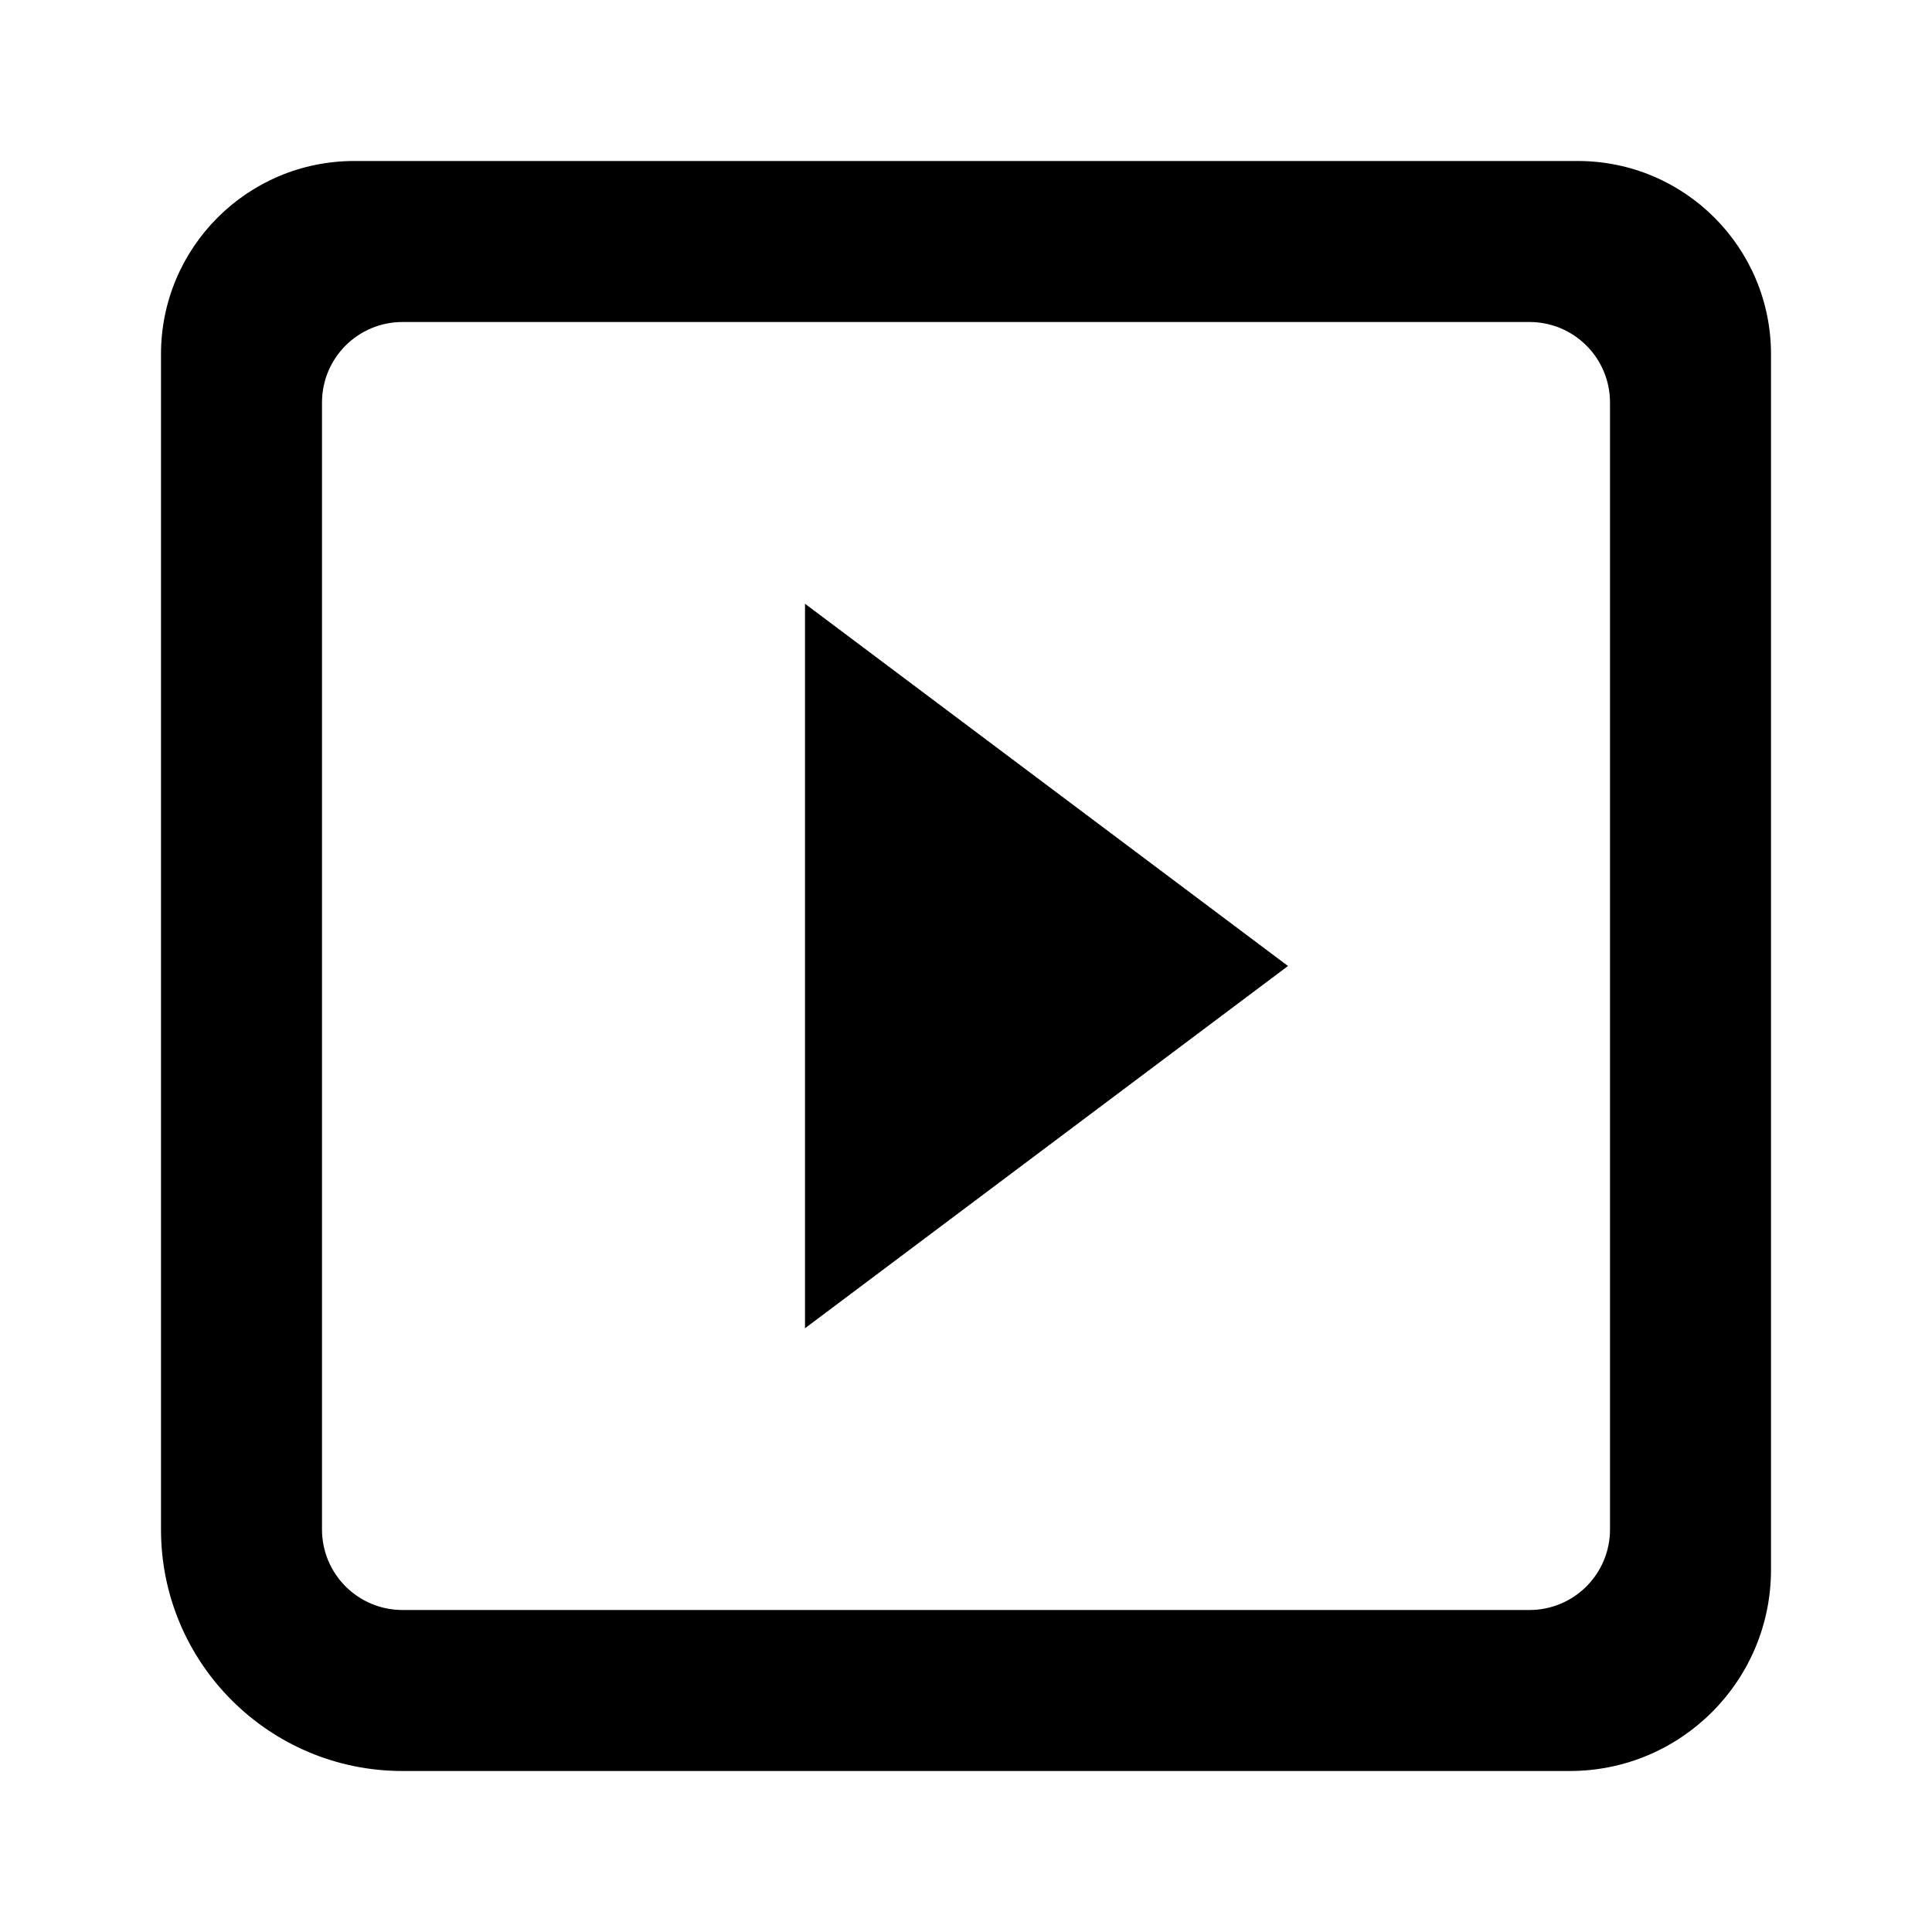
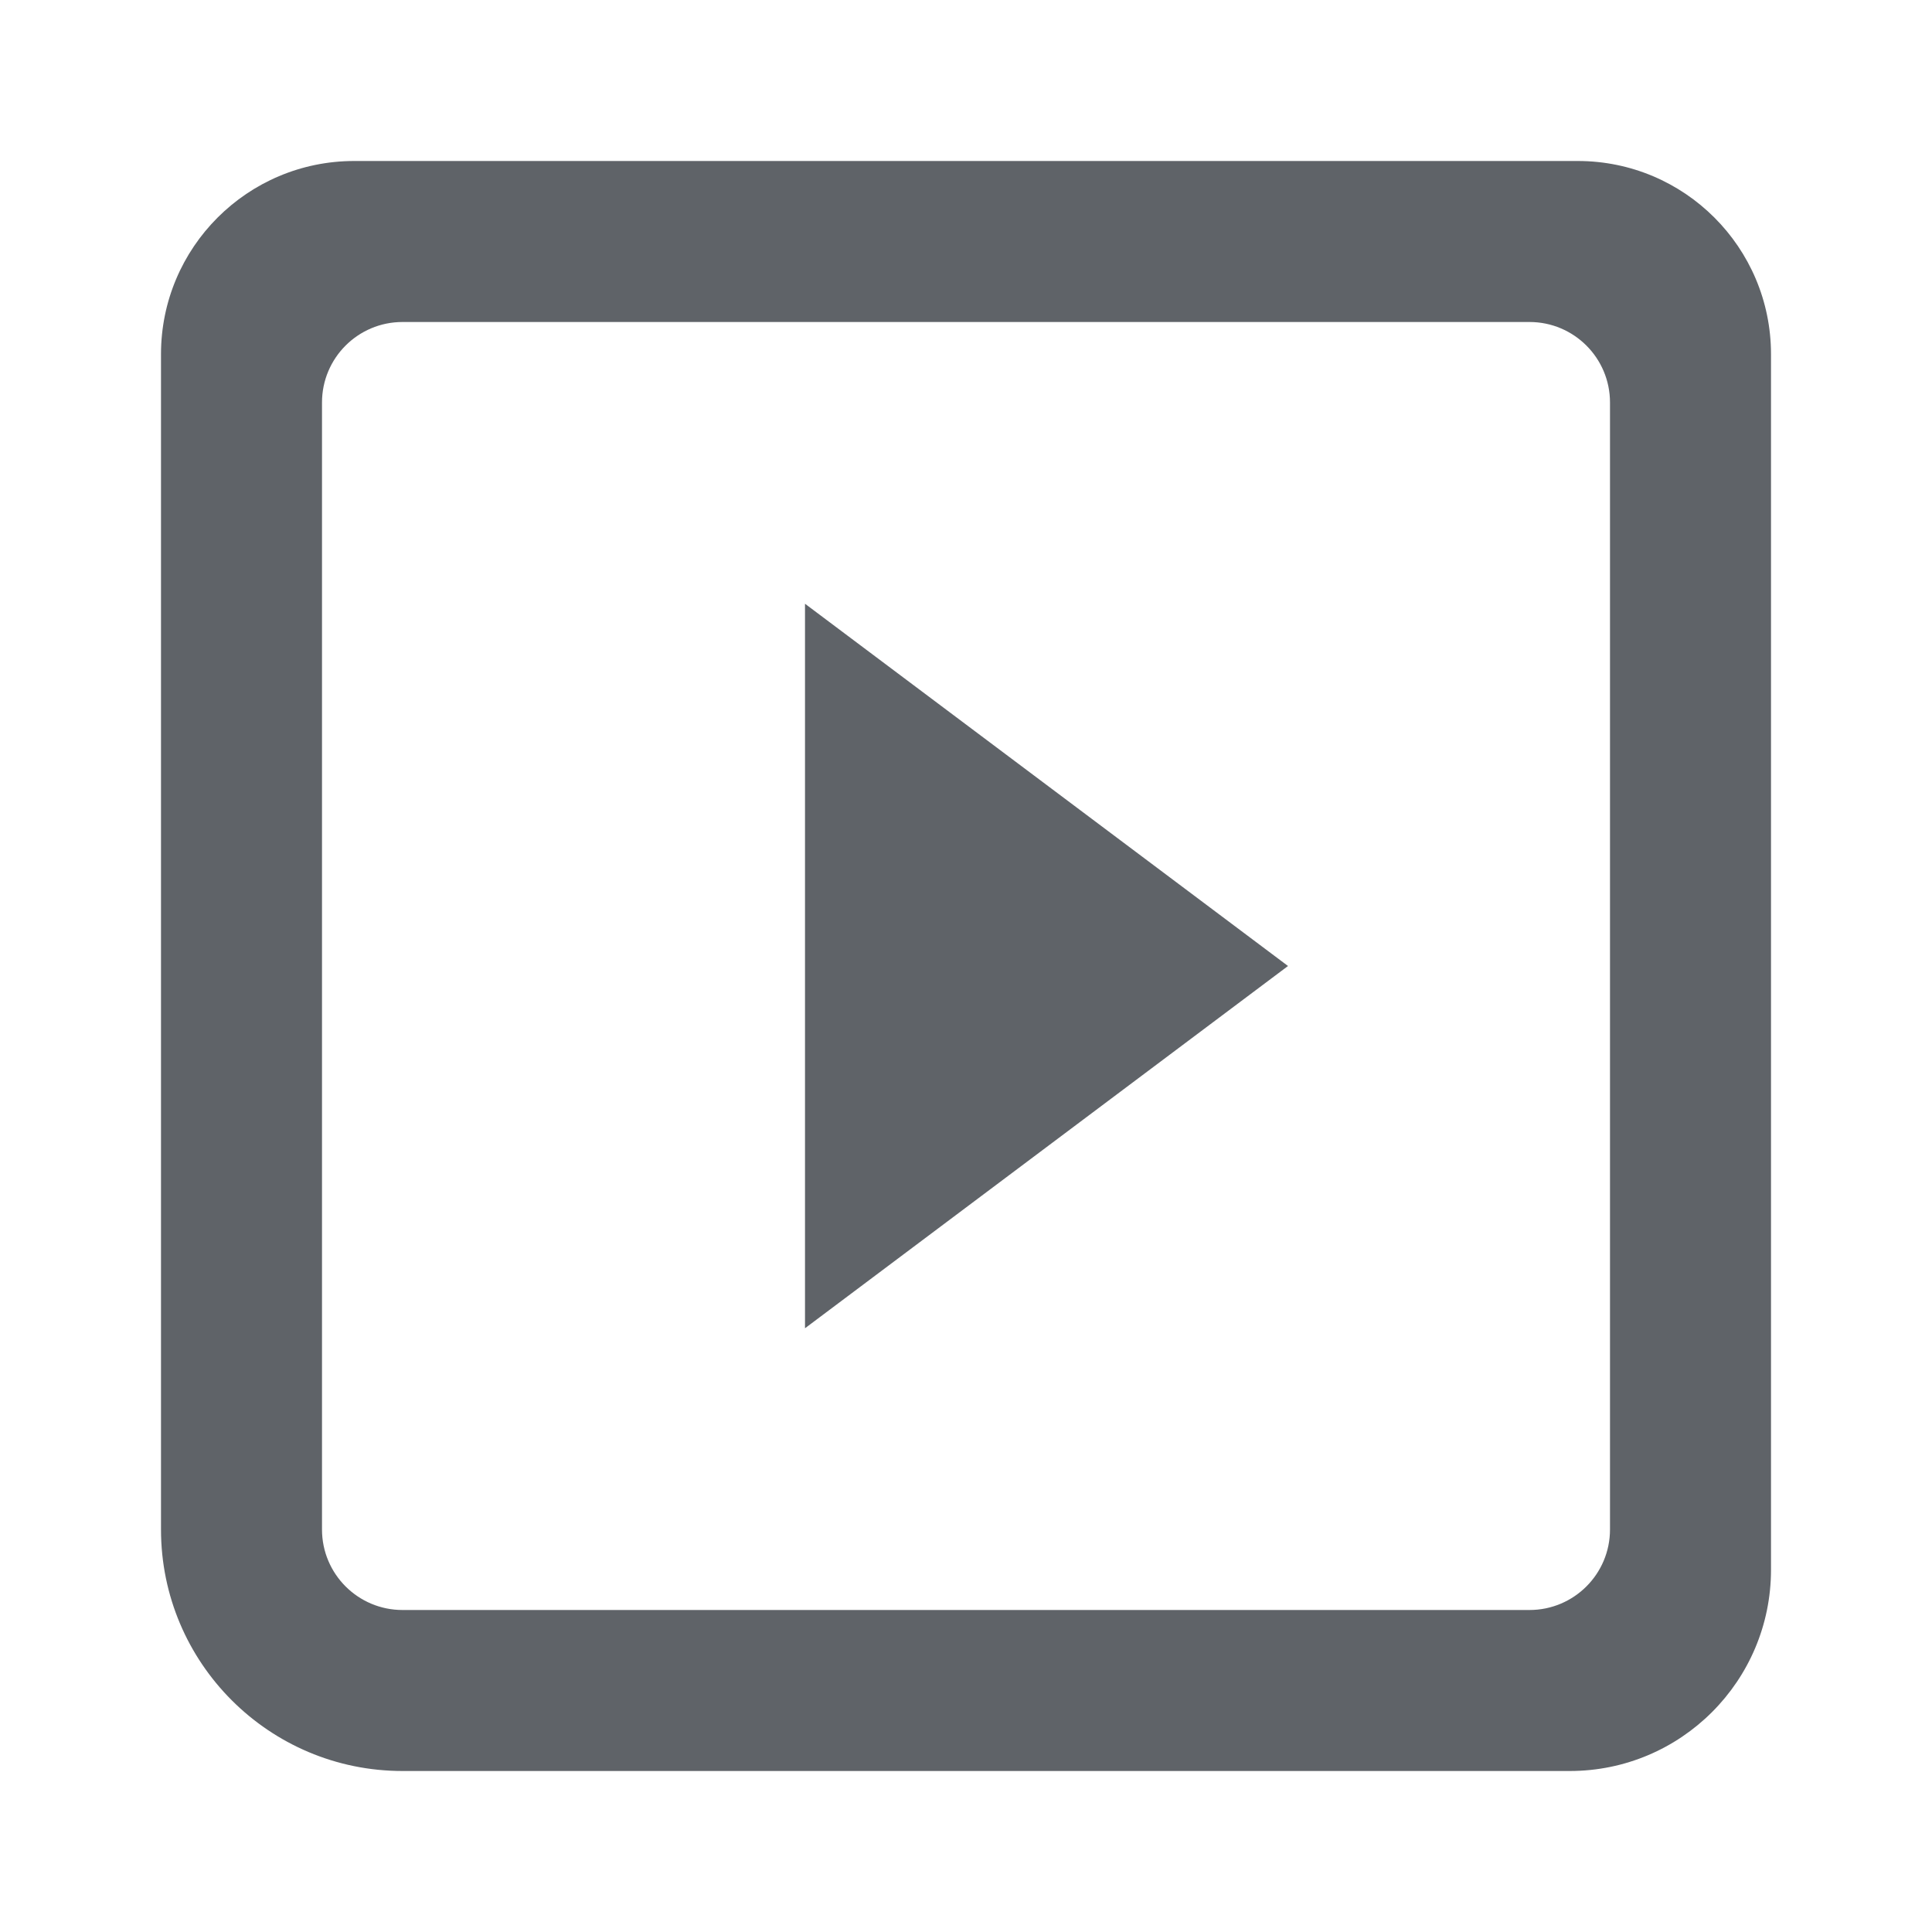
- <svg xmlns="http://www.w3.org/2000/svg" focusable="false" viewBox="0 0 24 24">
+ <svg xmlns="http://www.w3.org/2000/svg" focusable="false" viewBox="0 0 24 24" fill=" #5f6368">
  <path d="M10 16.5l6-4.5-6-4.5v9zM5 20h14a1 1 0 0 0 1-1V5a1 1 0 0 0-1-1H5a1 1 0 0 0-1 1v14a1 1 0 0 0 1 1zm14.5 2H5a3 3 0 0 1-3-3V4.4A2.4 2.4 0 0 1 4.4 2h15.2A2.4 2.4 0 0 1 22 4.4v15.1a2.5 2.5 0 0 1-2.5 2.5" />
</svg>
